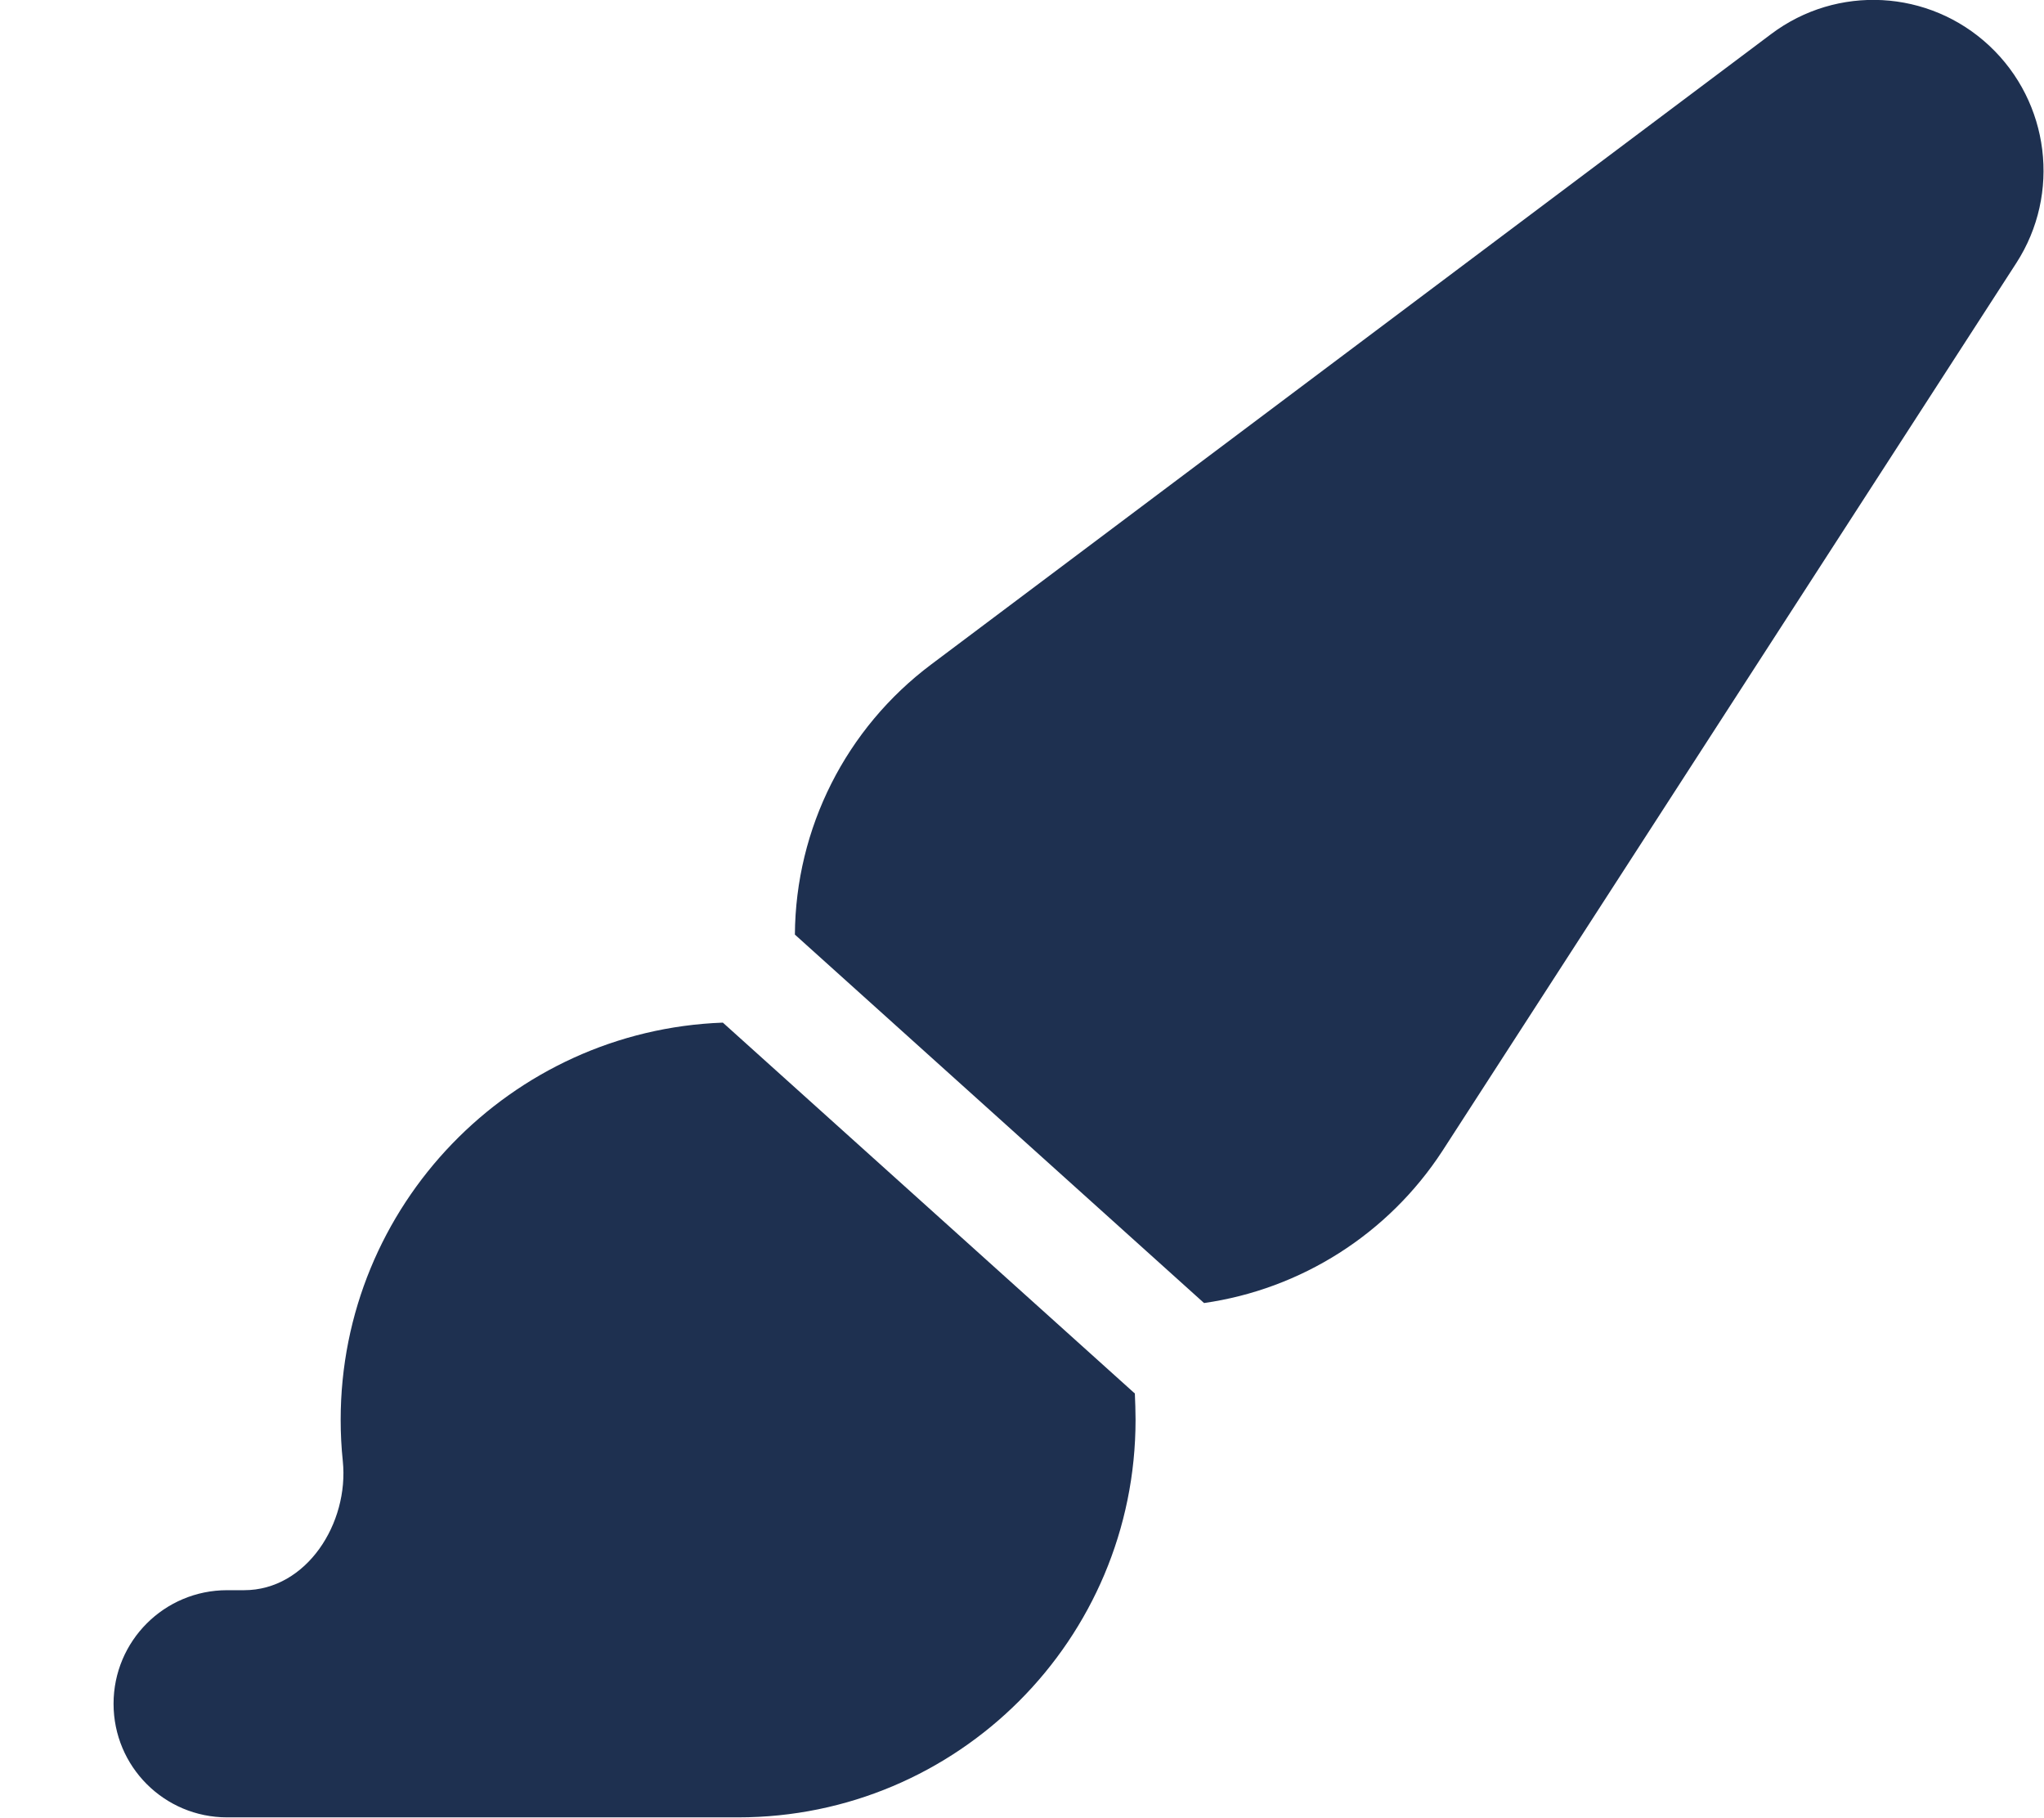
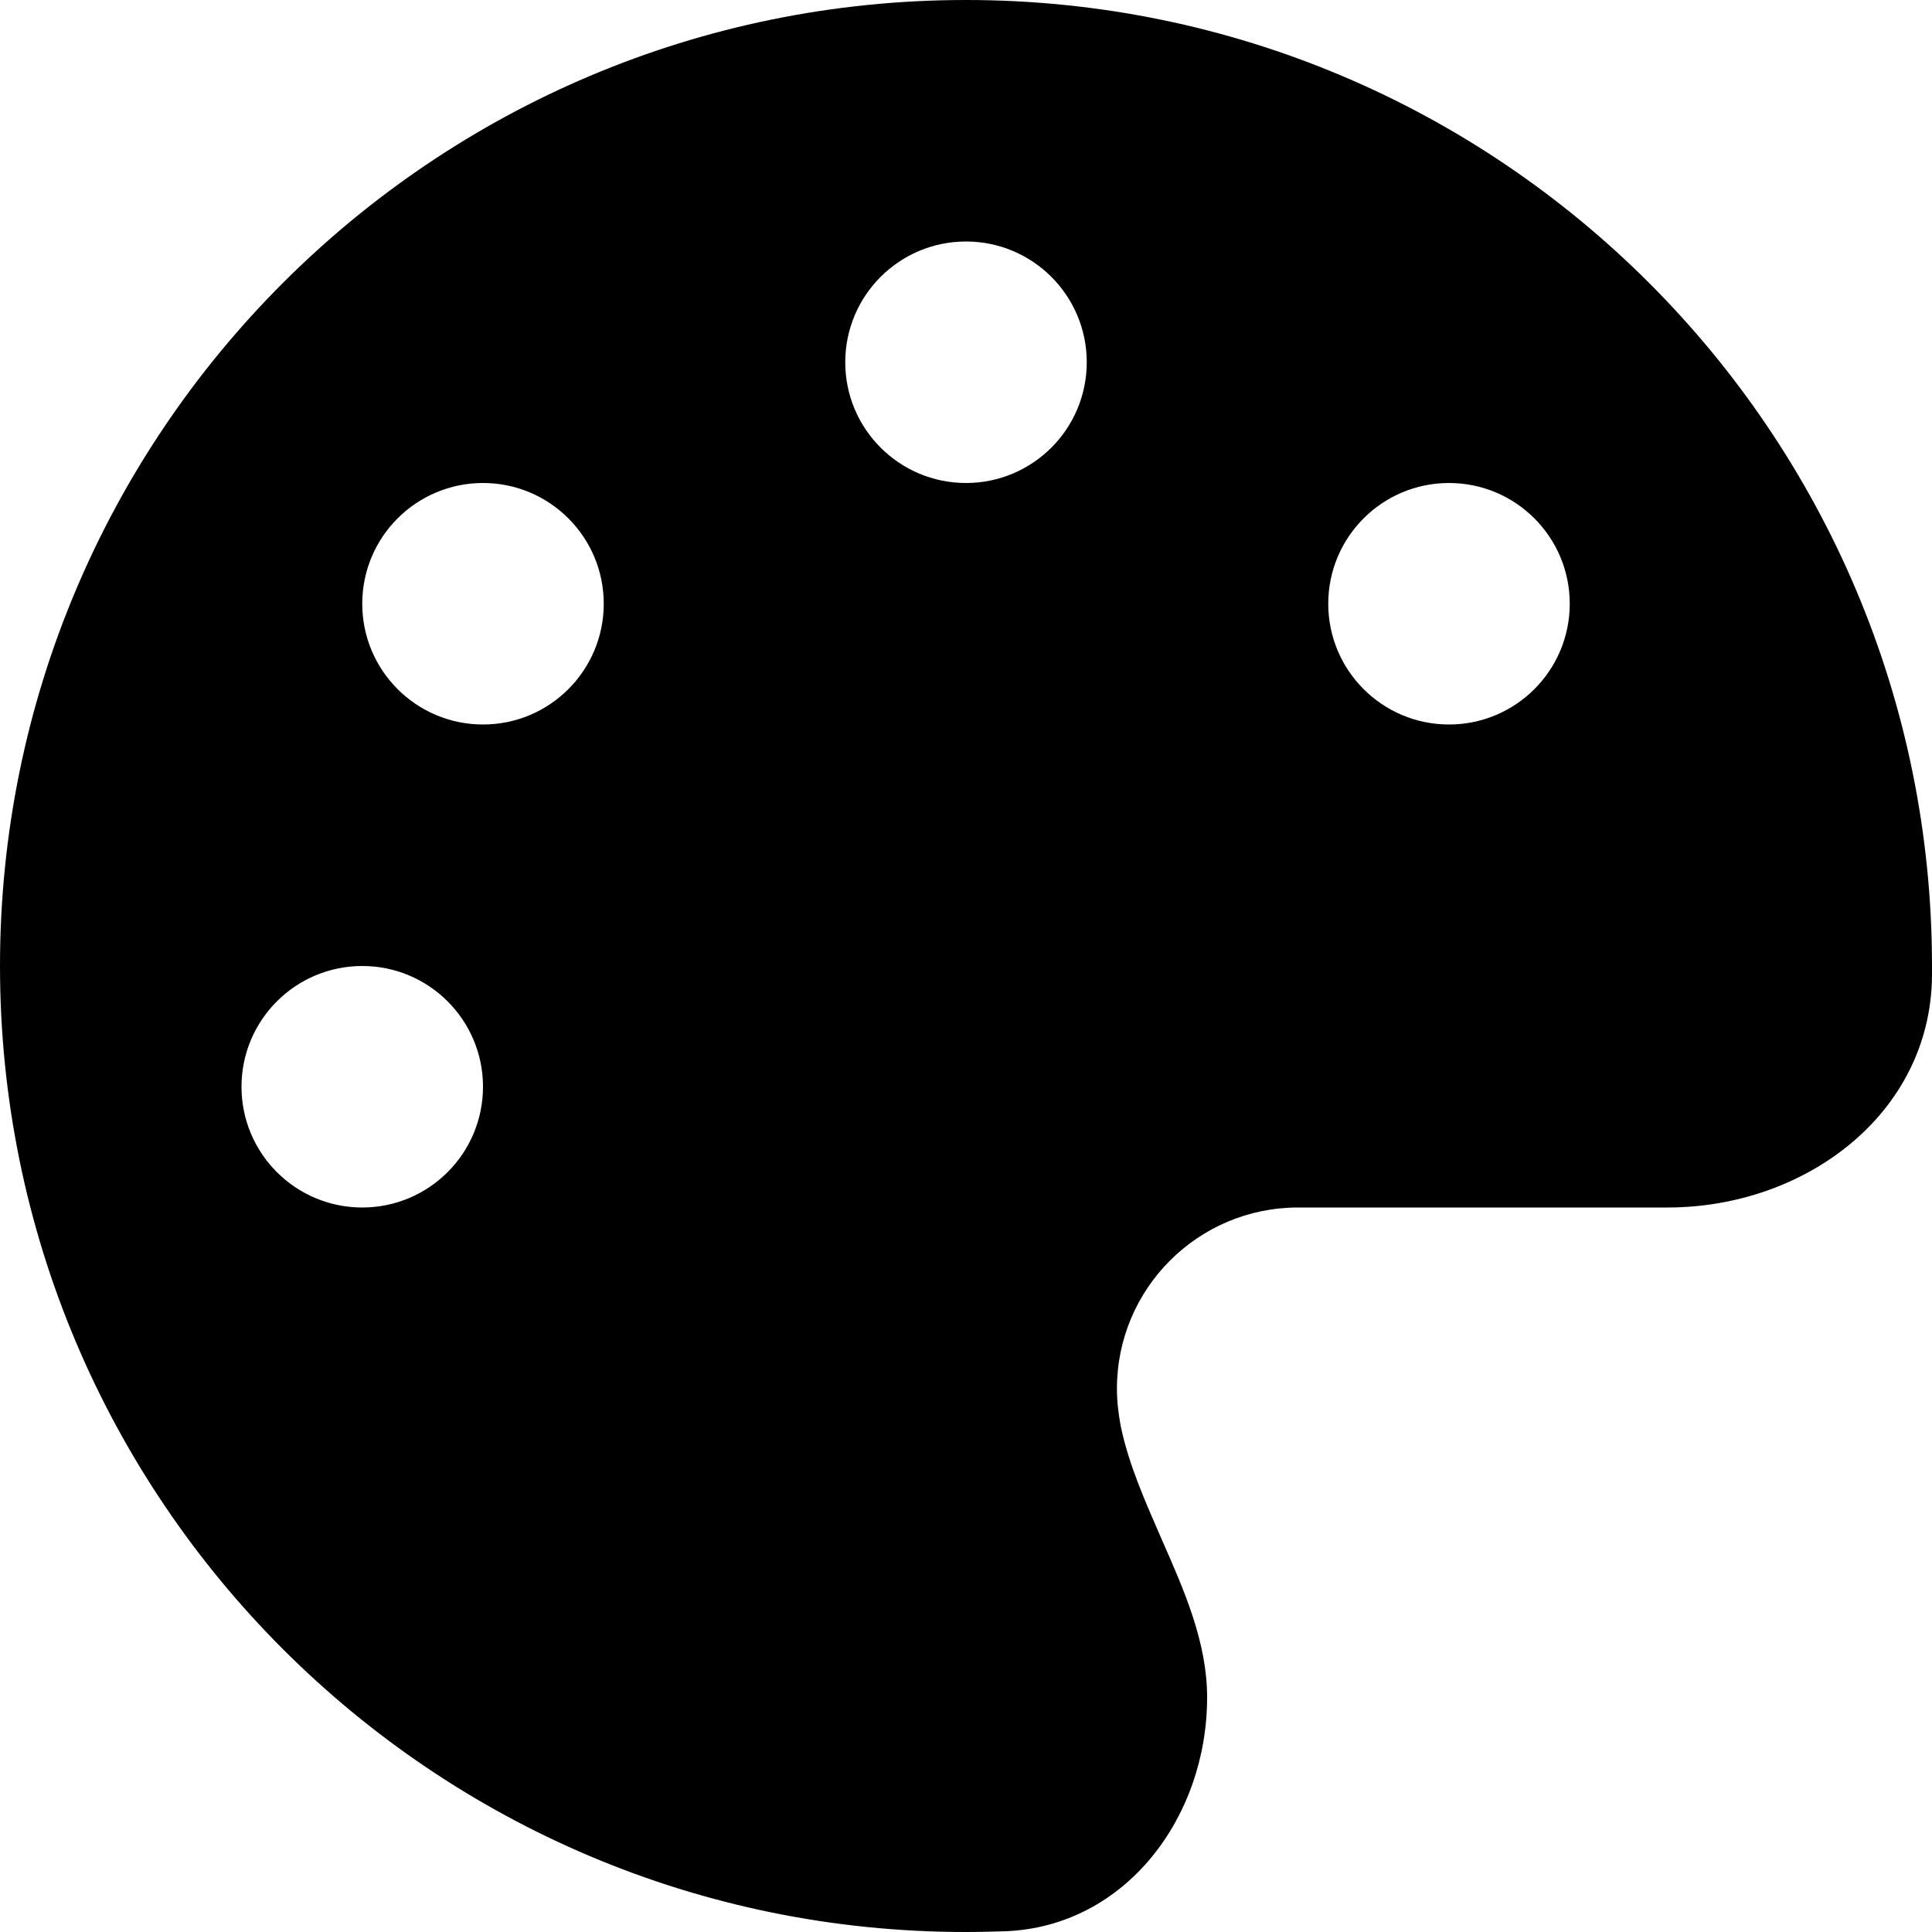
- <svg xmlns="http://www.w3.org/2000/svg" height="16" width="18" viewBox="0 0 576 512">
-   <path opacity="1" fill="#1E3050" d="M339.3 367.1c27.3-3.9 51.9-19.4 67.2-42.9L568.2 74.1c12.6-19.5 9.4-45.3-7.6-61.2S517.7-4.4 499.1 9.6L262.4 187.2c-24 18-38.2 46.1-38.4 76.1L339.3 367.1zm-19.6 25.4l-116-104.4C143.9 290.3 96 339.6 96 400c0 3.9 .2 7.8 .6 11.6C98.4 429.1 86.4 448 68.8 448H64c-17.7 0-32 14.3-32 32s14.3 32 32 32H208c61.9 0 112-50.1 112-112c0-2.5-.1-5-.2-7.5z" />
+ <svg xmlns="http://www.w3.org/2000/svg" height="16" width="16" viewBox="0 0 512 512">
+   <path d="M512 256c0 .9 0 1.8 0 2.7c-.4 36.5-33.6 61.3-70.1 61.3H344c-26.5 0-48 21.5-48 48c0 3.4 .4 6.7 1 9.9c2.1 10.2 6.5 20 10.8 29.9c6.1 13.8 12.1 27.5 12.1 42c0 31.8-21.6 60.7-53.4 62c-3.5 .1-7 .2-10.6 .2C114.6 512 0 397.4 0 256S114.6 0 256 0S512 114.6 512 256zM128 288a32 32 0 1 0 -64 0 32 32 0 1 0 64 0zm0-96a32 32 0 1 0 0-64 32 32 0 1 0 0 64zM288 96a32 32 0 1 0 -64 0 32 32 0 1 0 64 0zm96 96a32 32 0 1 0 0-64 32 32 0 1 0 0 64z" />
</svg>
